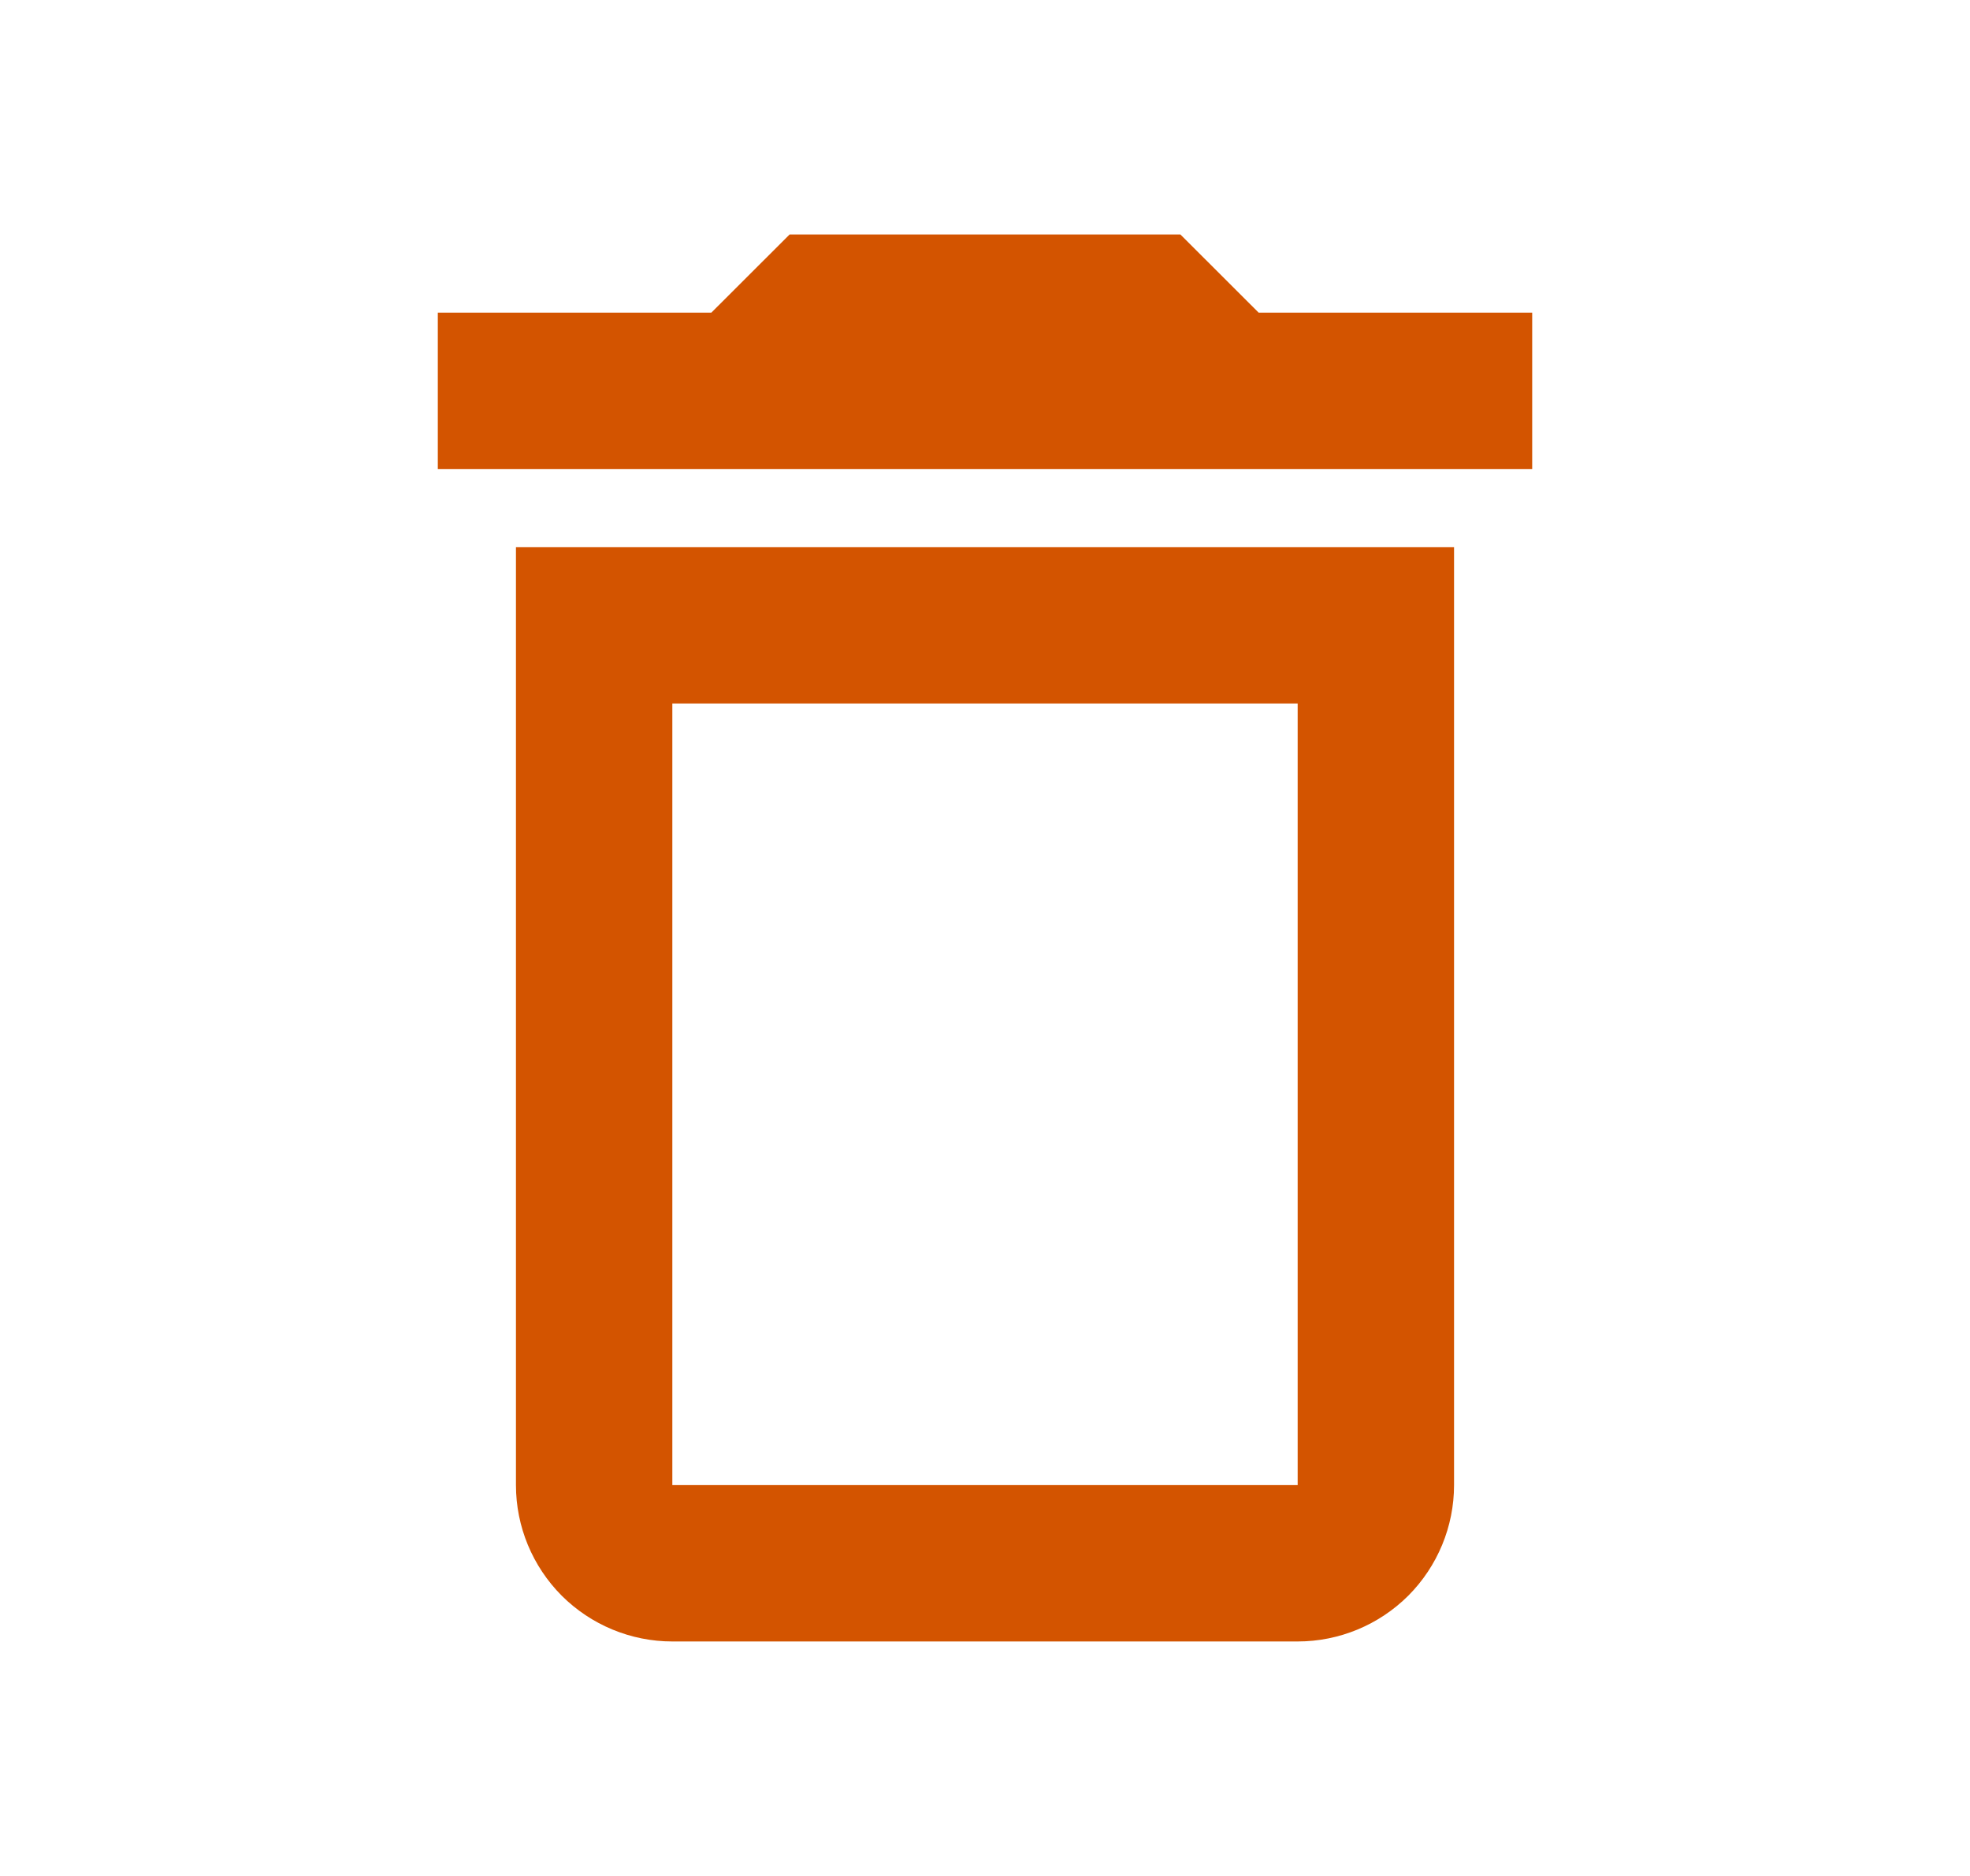
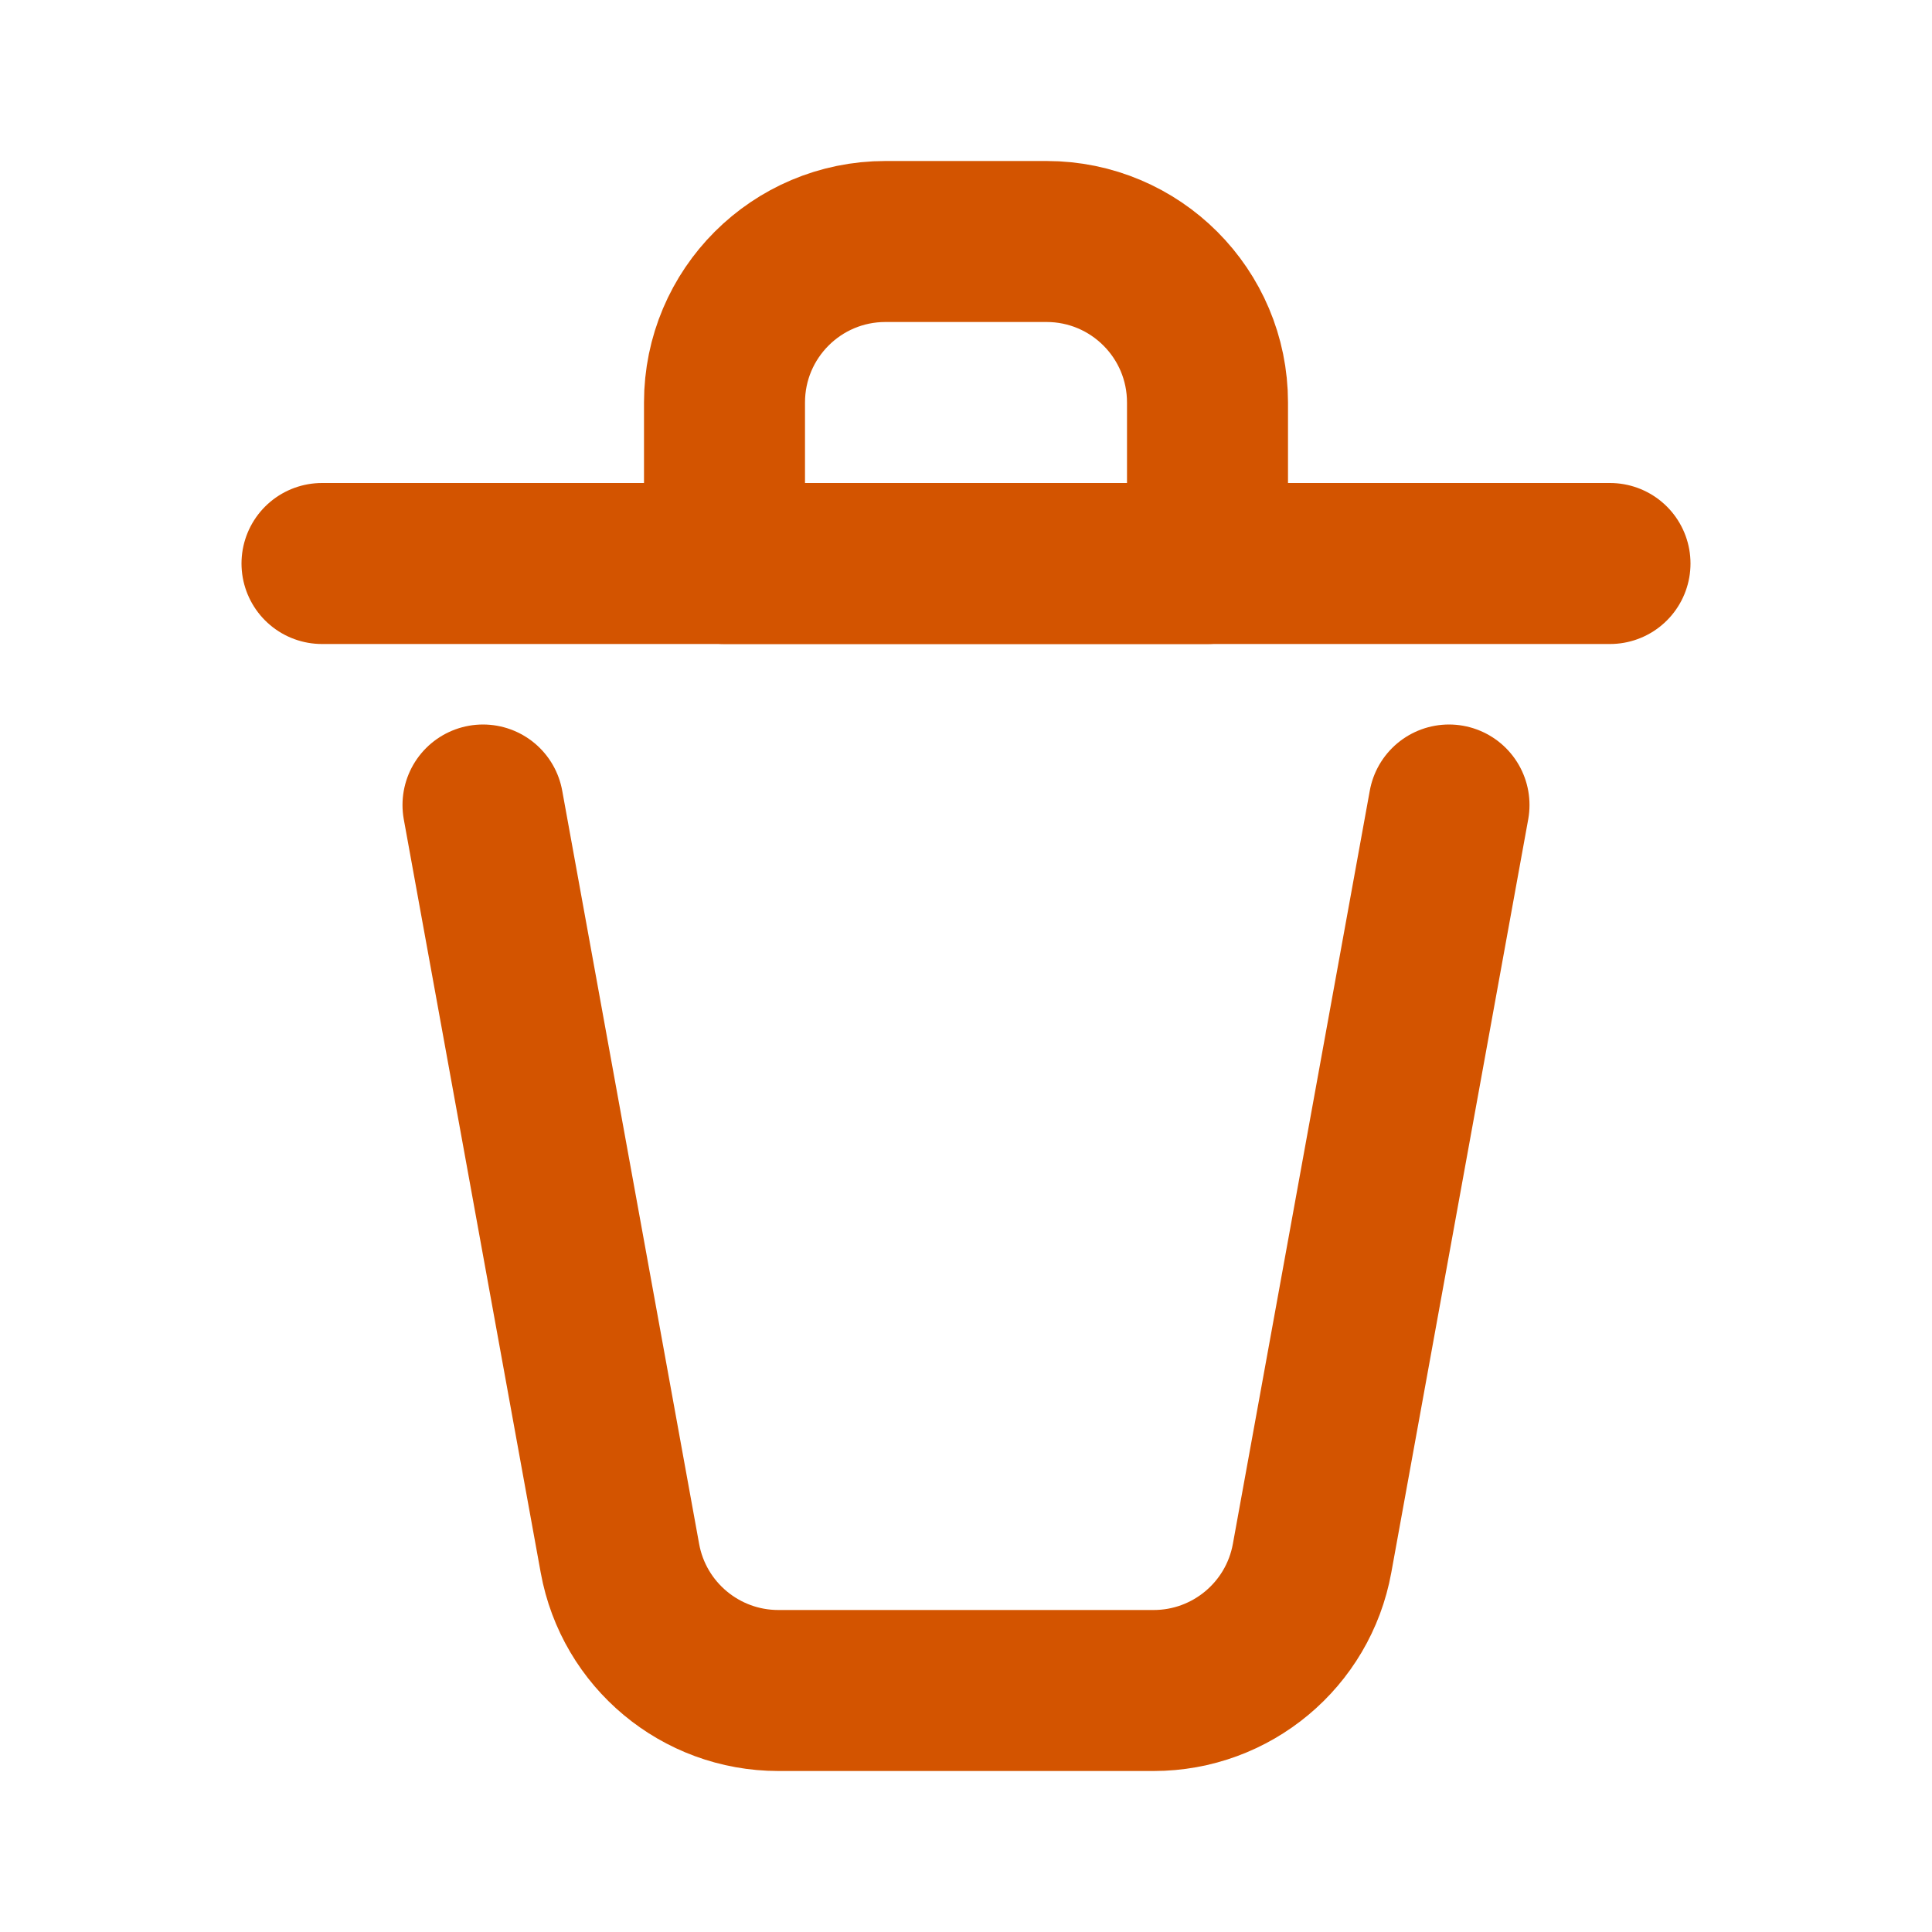
- <svg xmlns="http://www.w3.org/2000/svg" width="21" height="20" viewBox="0 0 21 20" fill="none">
-   <path d="M5.5 15.833C5.5 16.275 5.676 16.699 5.988 17.012C6.301 17.324 6.725 17.5 7.167 17.5H13.833C14.275 17.5 14.699 17.324 15.012 17.012C15.324 16.699 15.5 16.275 15.5 15.833V5.833H5.5V15.833ZM7.167 7.5H13.833V15.833H7.167V7.5ZM13.417 3.333L12.583 2.5H8.417L7.583 3.333H4.667V5H16.333V3.333H13.417Z" fill="#D35400" />
+ <svg xmlns="http://www.w3.org/2000/svg" width="800px" height="800px" viewBox="0 0 24 24" fill="none" stroke="#D35400">
+   <g id="SVGRepo_bgCarrier" stroke-width="0" />
+   <g id="SVGRepo_tracerCarrier" stroke-linecap="round" stroke-linejoin="round" />
+   <g id="SVGRepo_iconCarrier">
+     <path d="M4 7H20" stroke="" stroke-width="2" stroke-linecap="round" stroke-linejoin="round" />
+     <path d="M6 10L7.701 19.358C7.874 20.309 8.703 21 9.669 21H14.331C15.297 21 16.126 20.309 16.299 19.358L18 10" stroke="" stroke-width="2" stroke-linecap="round" stroke-linejoin="round" />
+     <path d="M9 5C9 3.895 9.895 3 11 3H13C14.105 3 15 3.895 15 5V7H9V5Z" stroke="" stroke-width="2" stroke-linecap="round" stroke-linejoin="round" />
+   </g>
</svg>
